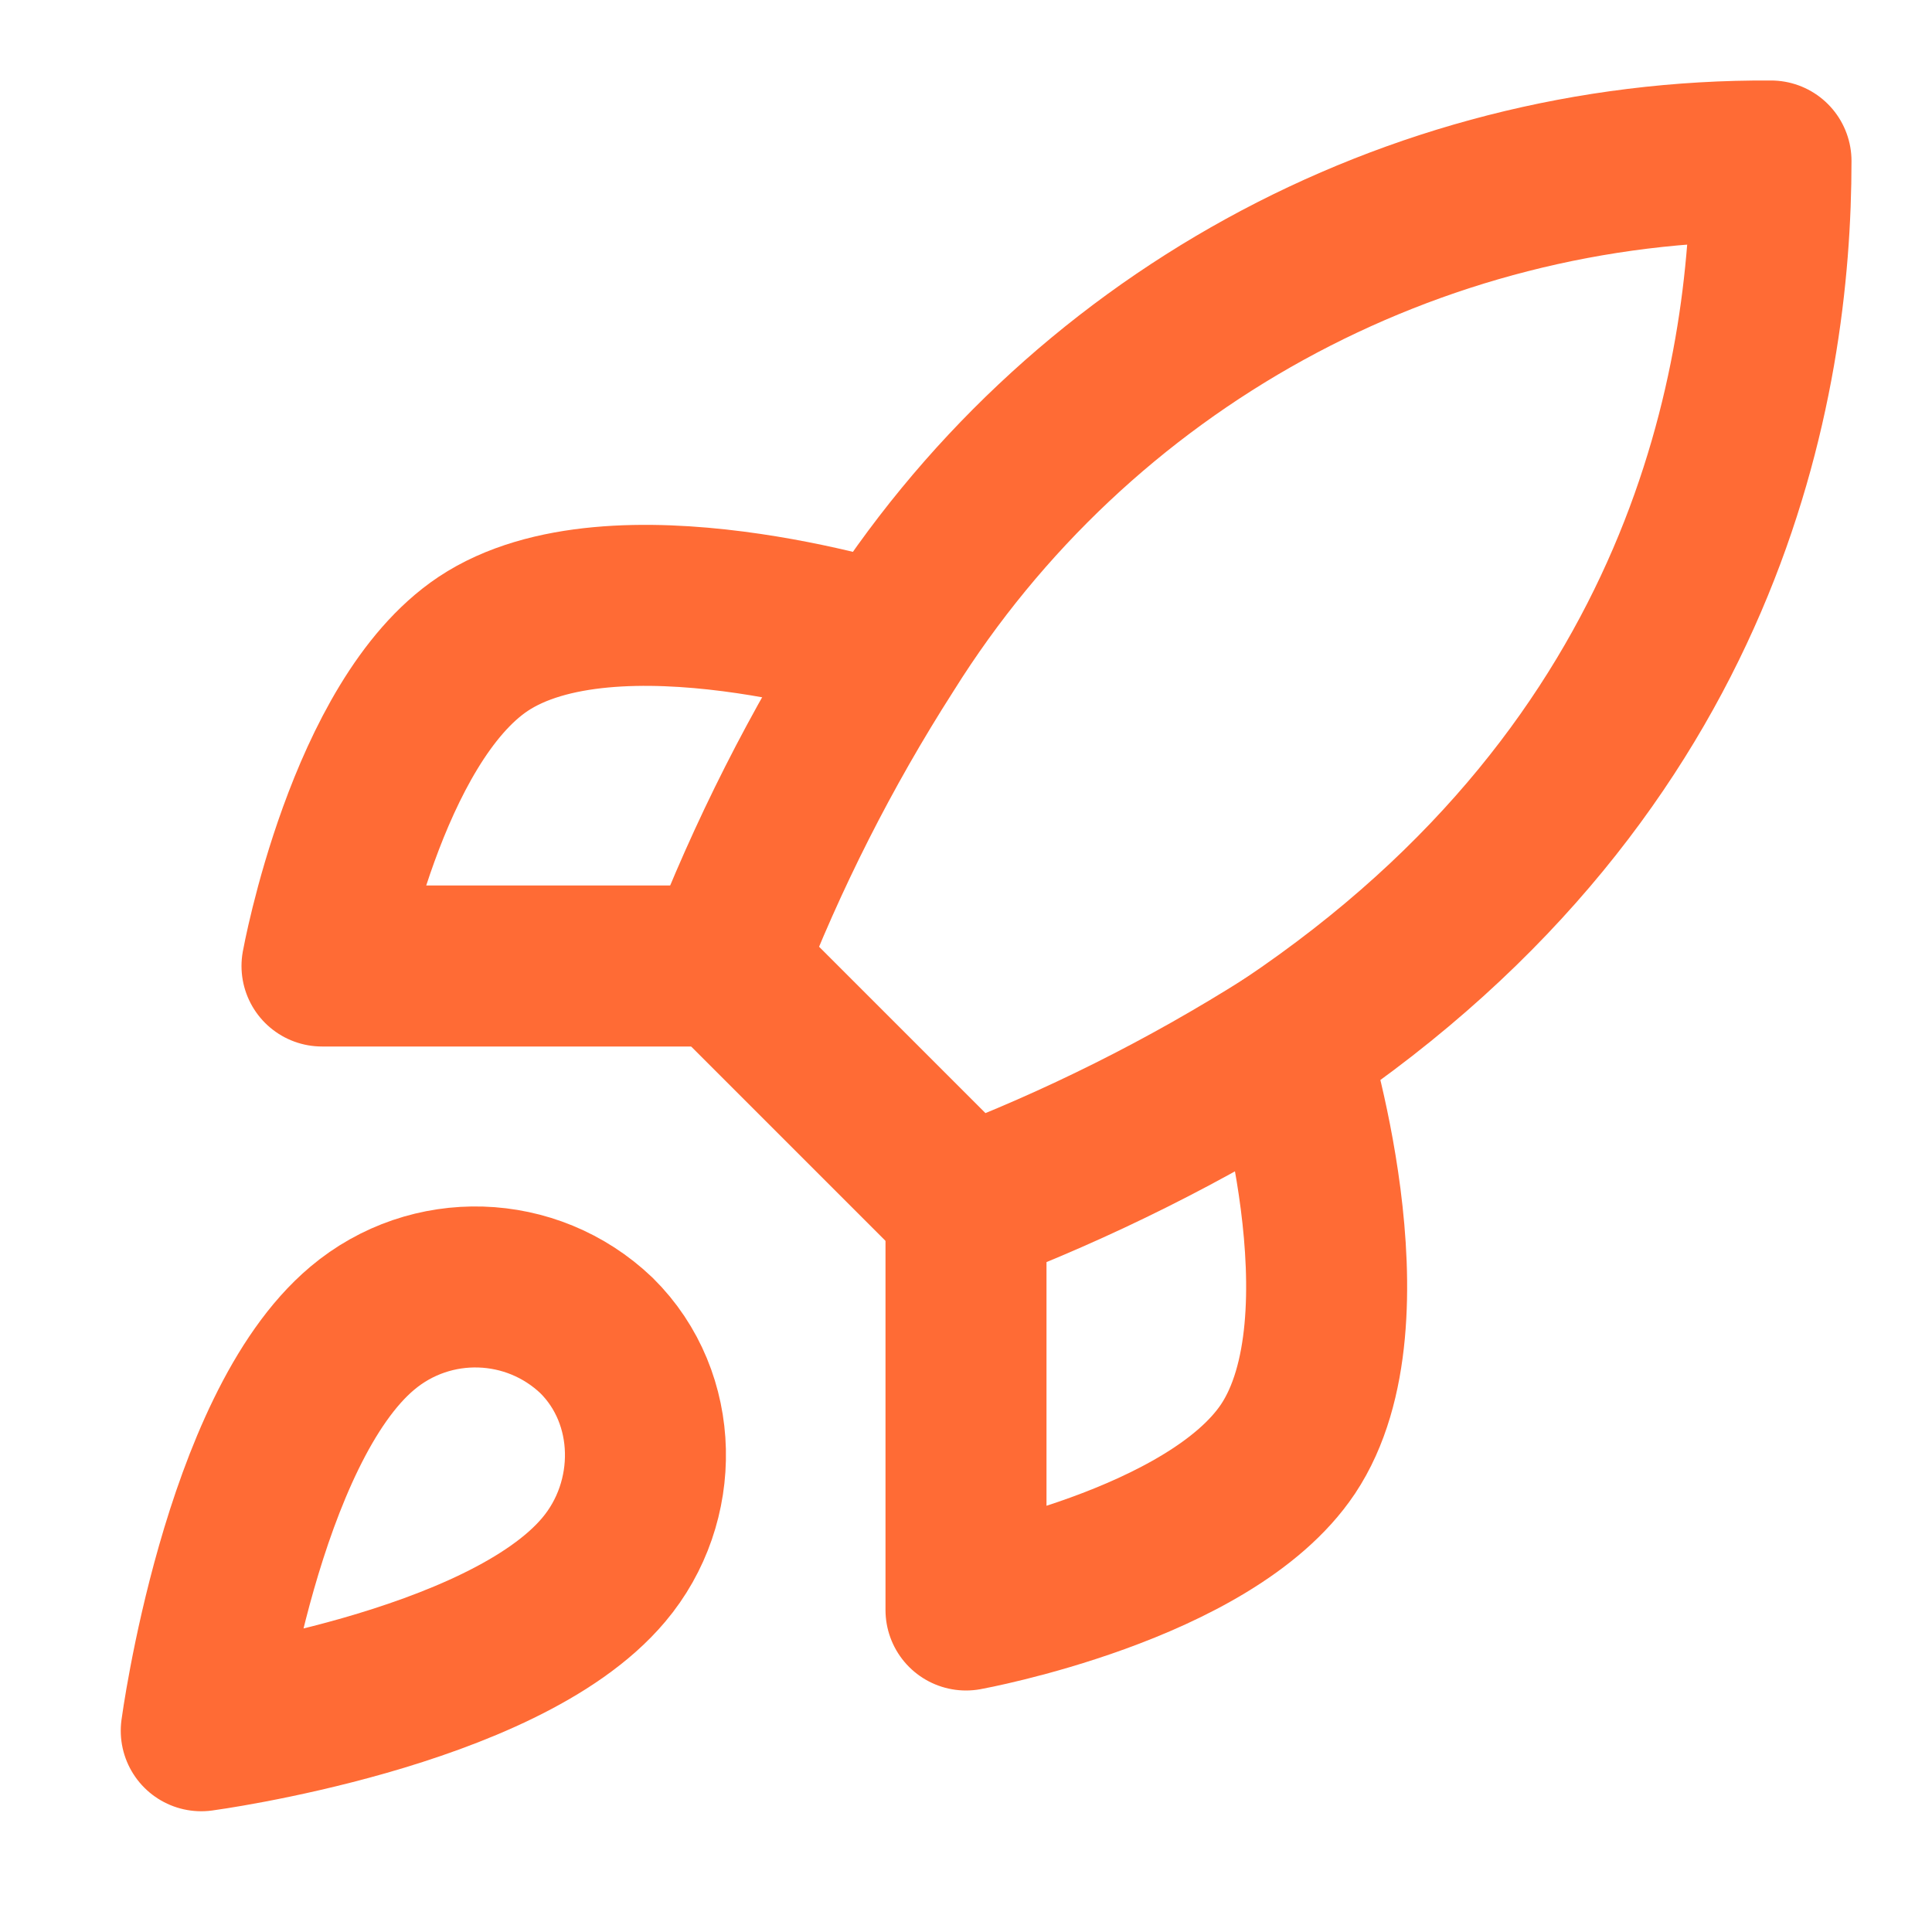
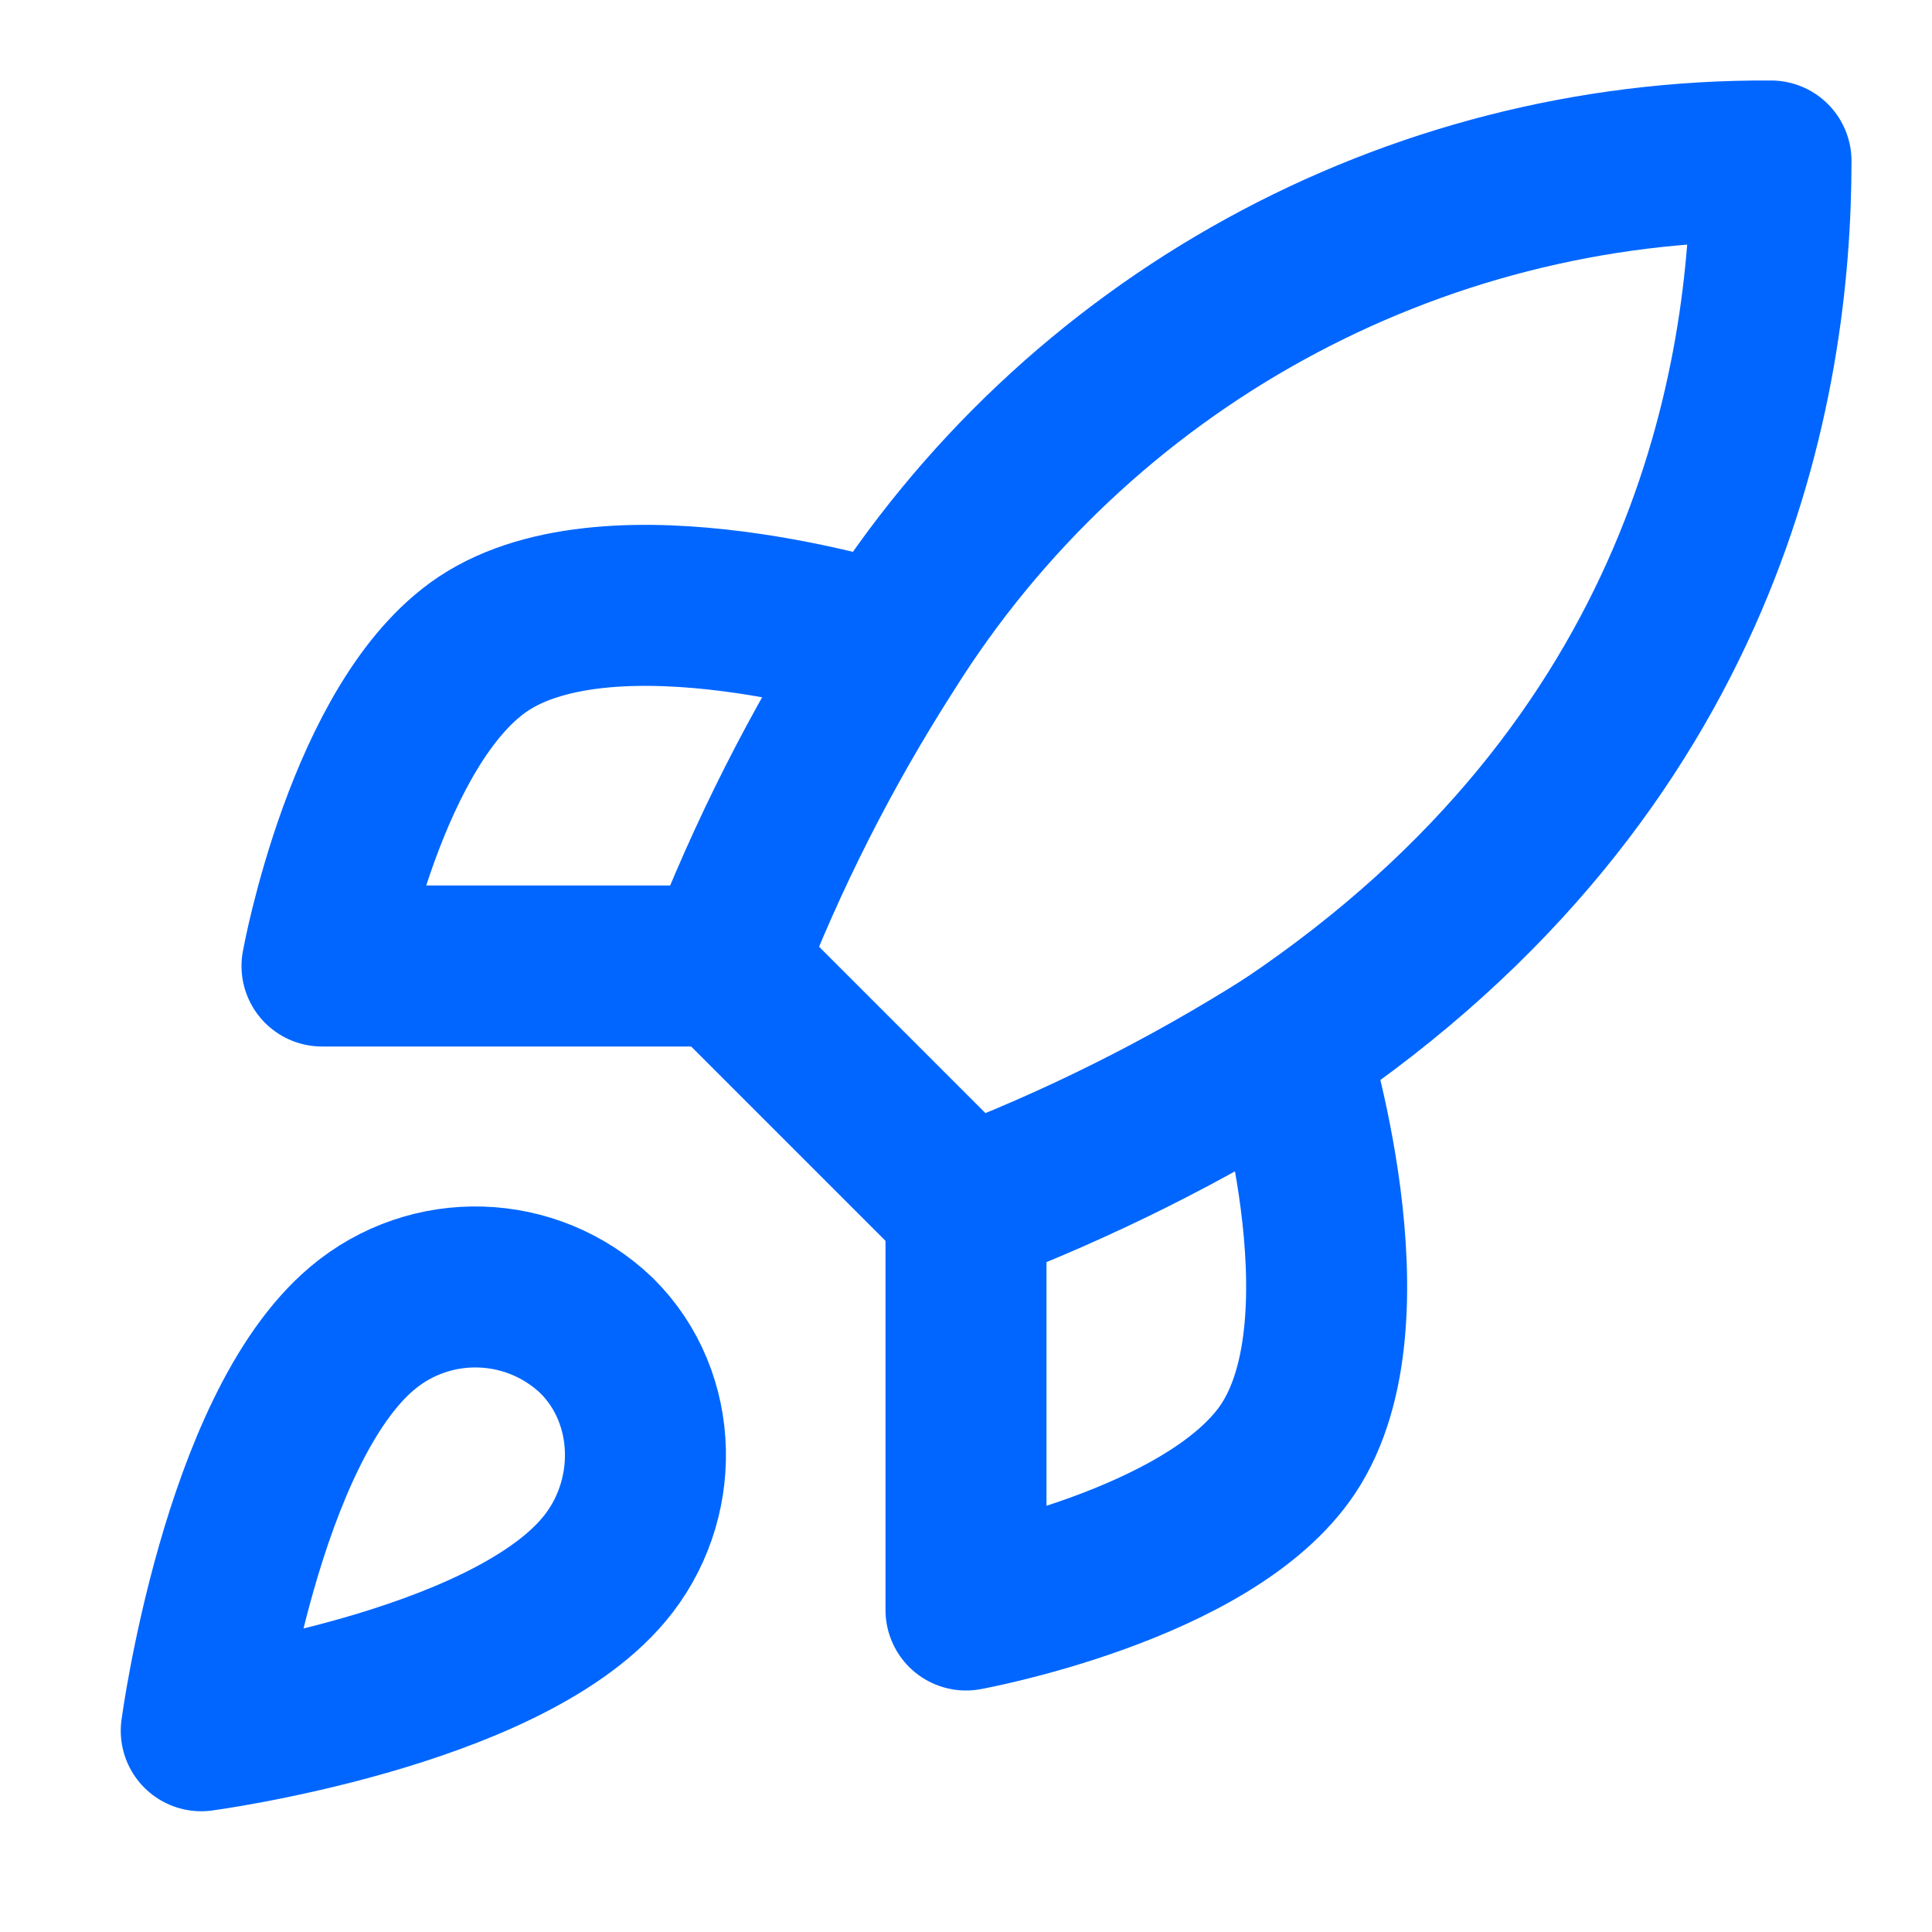
- <svg xmlns="http://www.w3.org/2000/svg" width="24" height="24" viewBox="0 0 24 24" fill="none" stroke="#FF6B35" stroke-width="2" stroke-linecap="round" stroke-linejoin="round">
+ <svg xmlns="http://www.w3.org/2000/svg" width="24" height="24" viewBox="0 0 24 24" fill="none" stroke="#0066FF" stroke-width="2" stroke-linecap="round" stroke-linejoin="round">
  <path d="M4.5 16.5c-1.5 1.26-2 5-2 5s3.74-.5 5-2c.71-.84.7-2.13-.09-2.91a2.18 2.18 0 0 0-2.91-.09z" />
  <path d="M12 15l-3-3a22 22 0 0 1 2-3.95A12.88 12.88 0 0 1 22 2c0 2.72-.78 7.5-6 11a22.35 22.35 0 0 1-4 2z" />
  <path d="M9 12H4s.55-3.03 2-4c1.62-1.08 5 0 5 0" />
  <path d="M12 15v5s3.03-.55 4-2c1.08-1.62 0-5 0-5" />
</svg>
